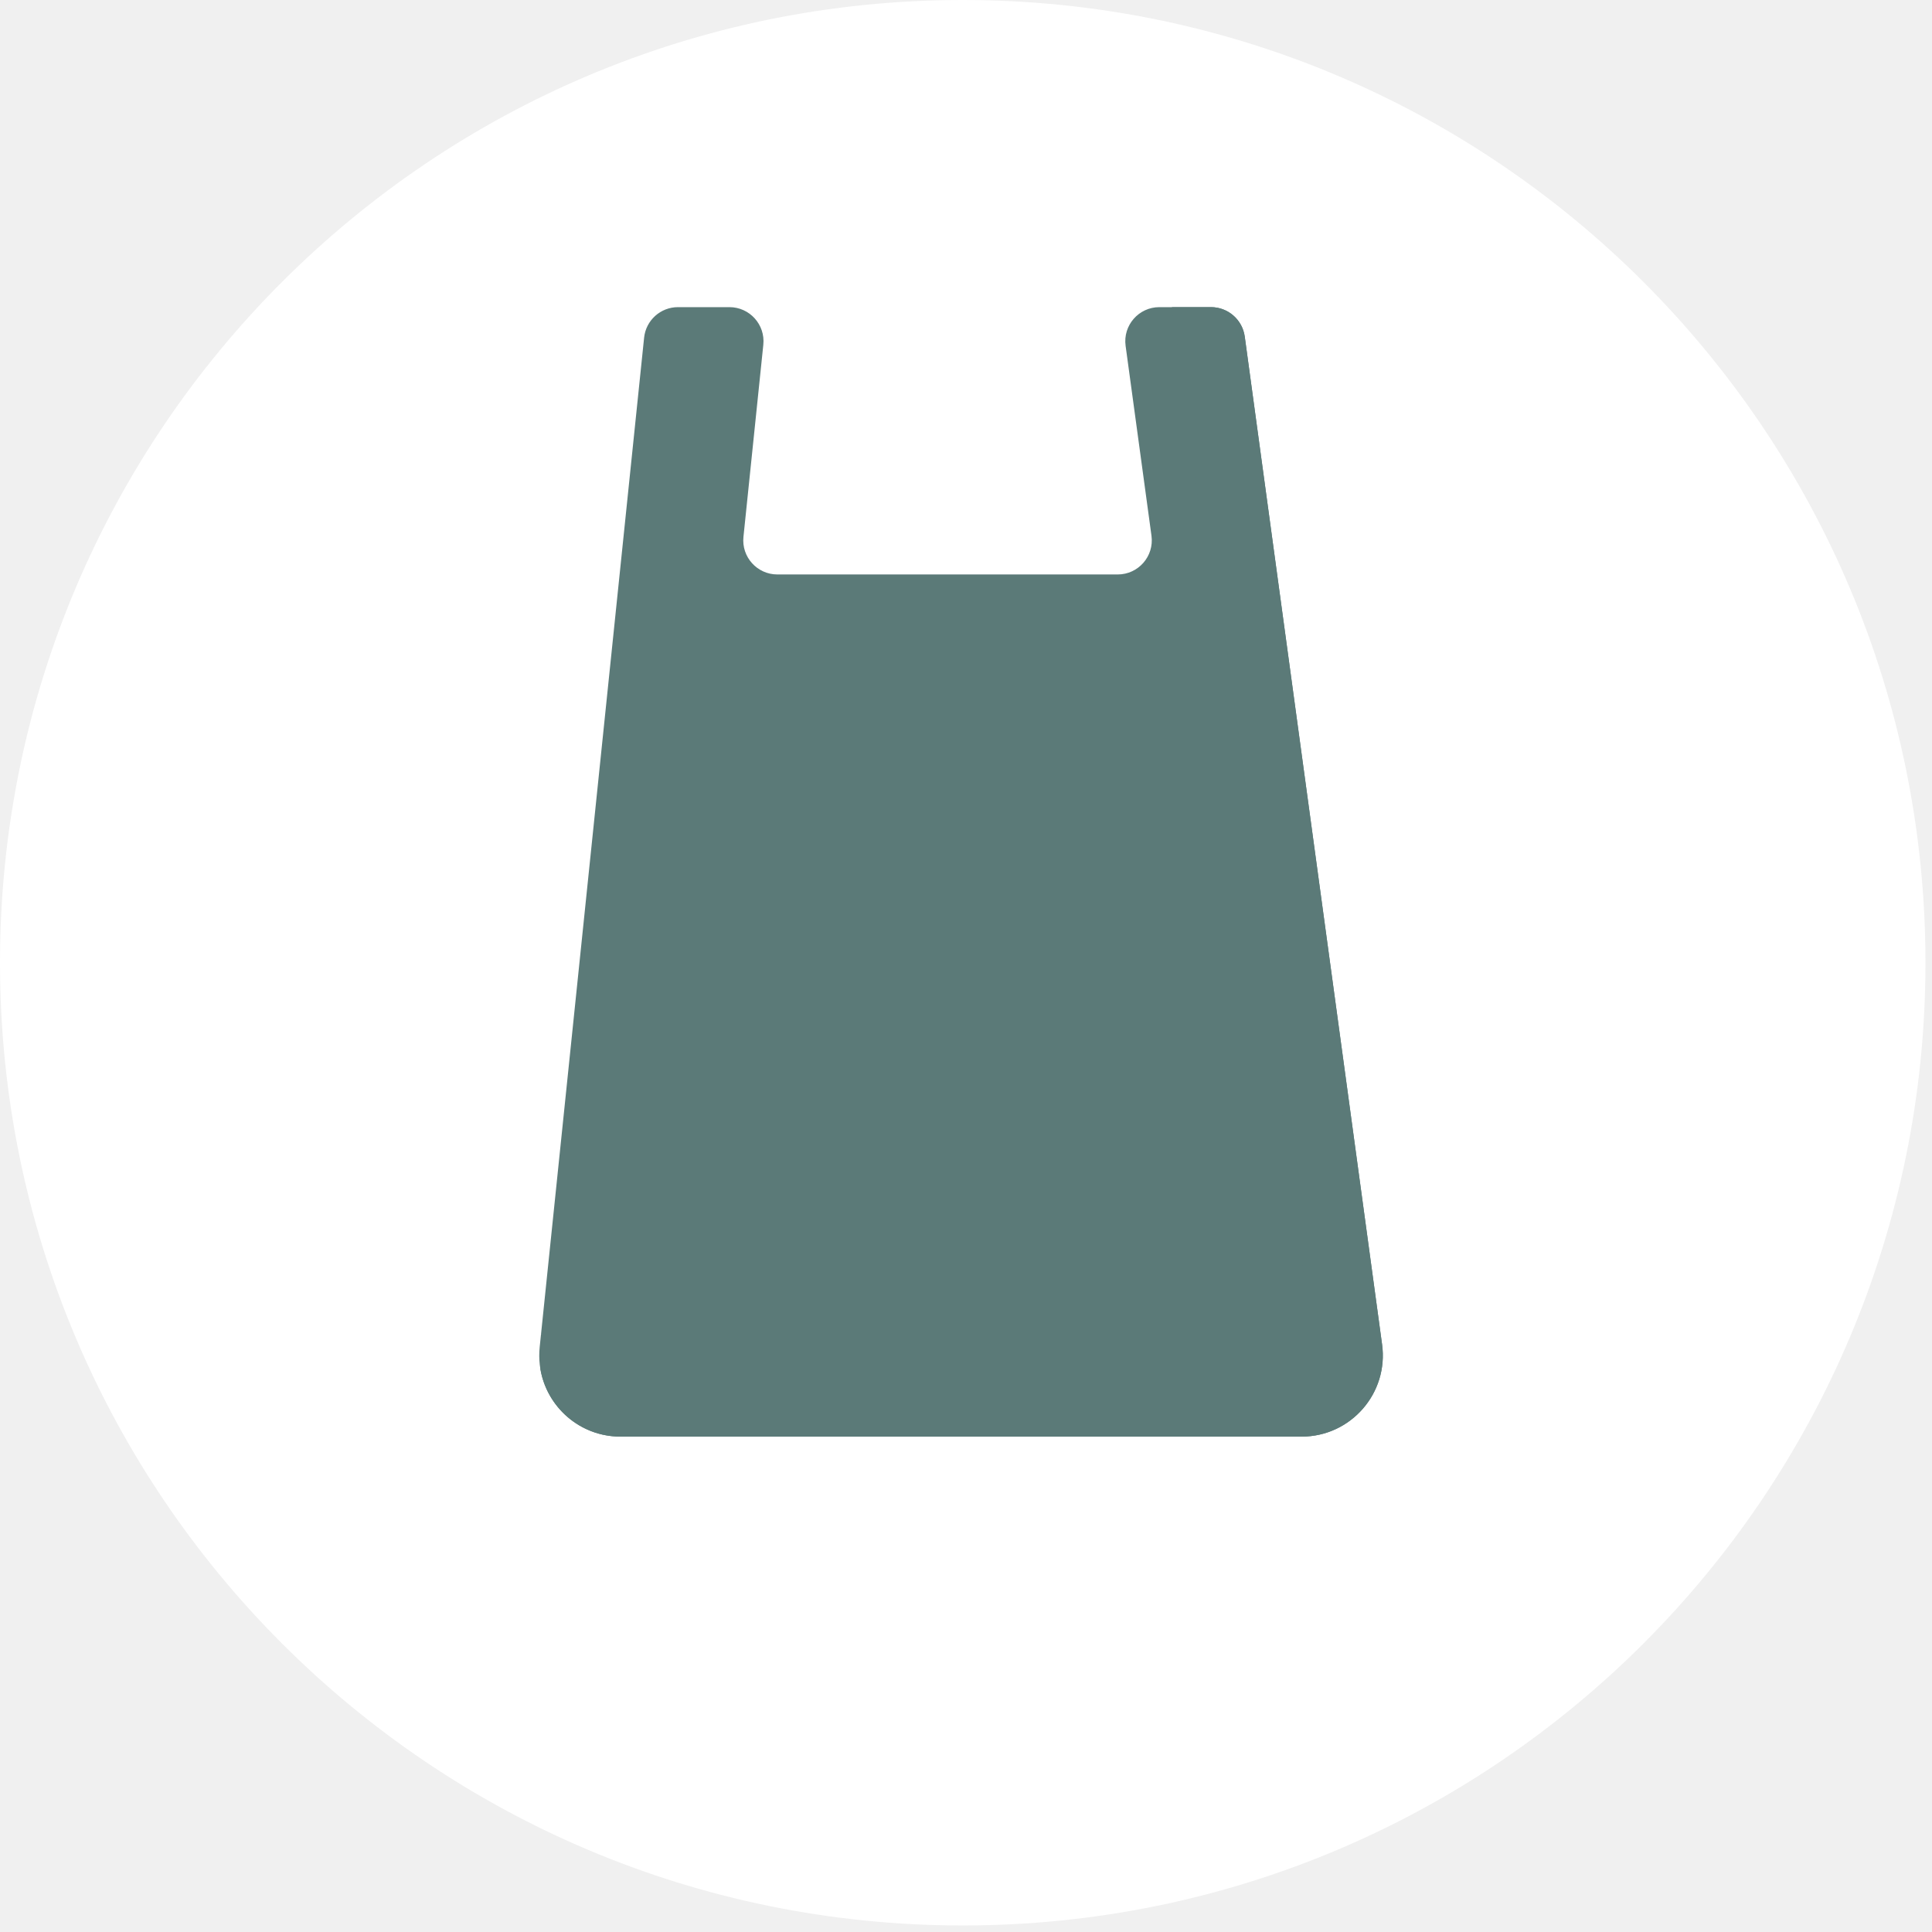
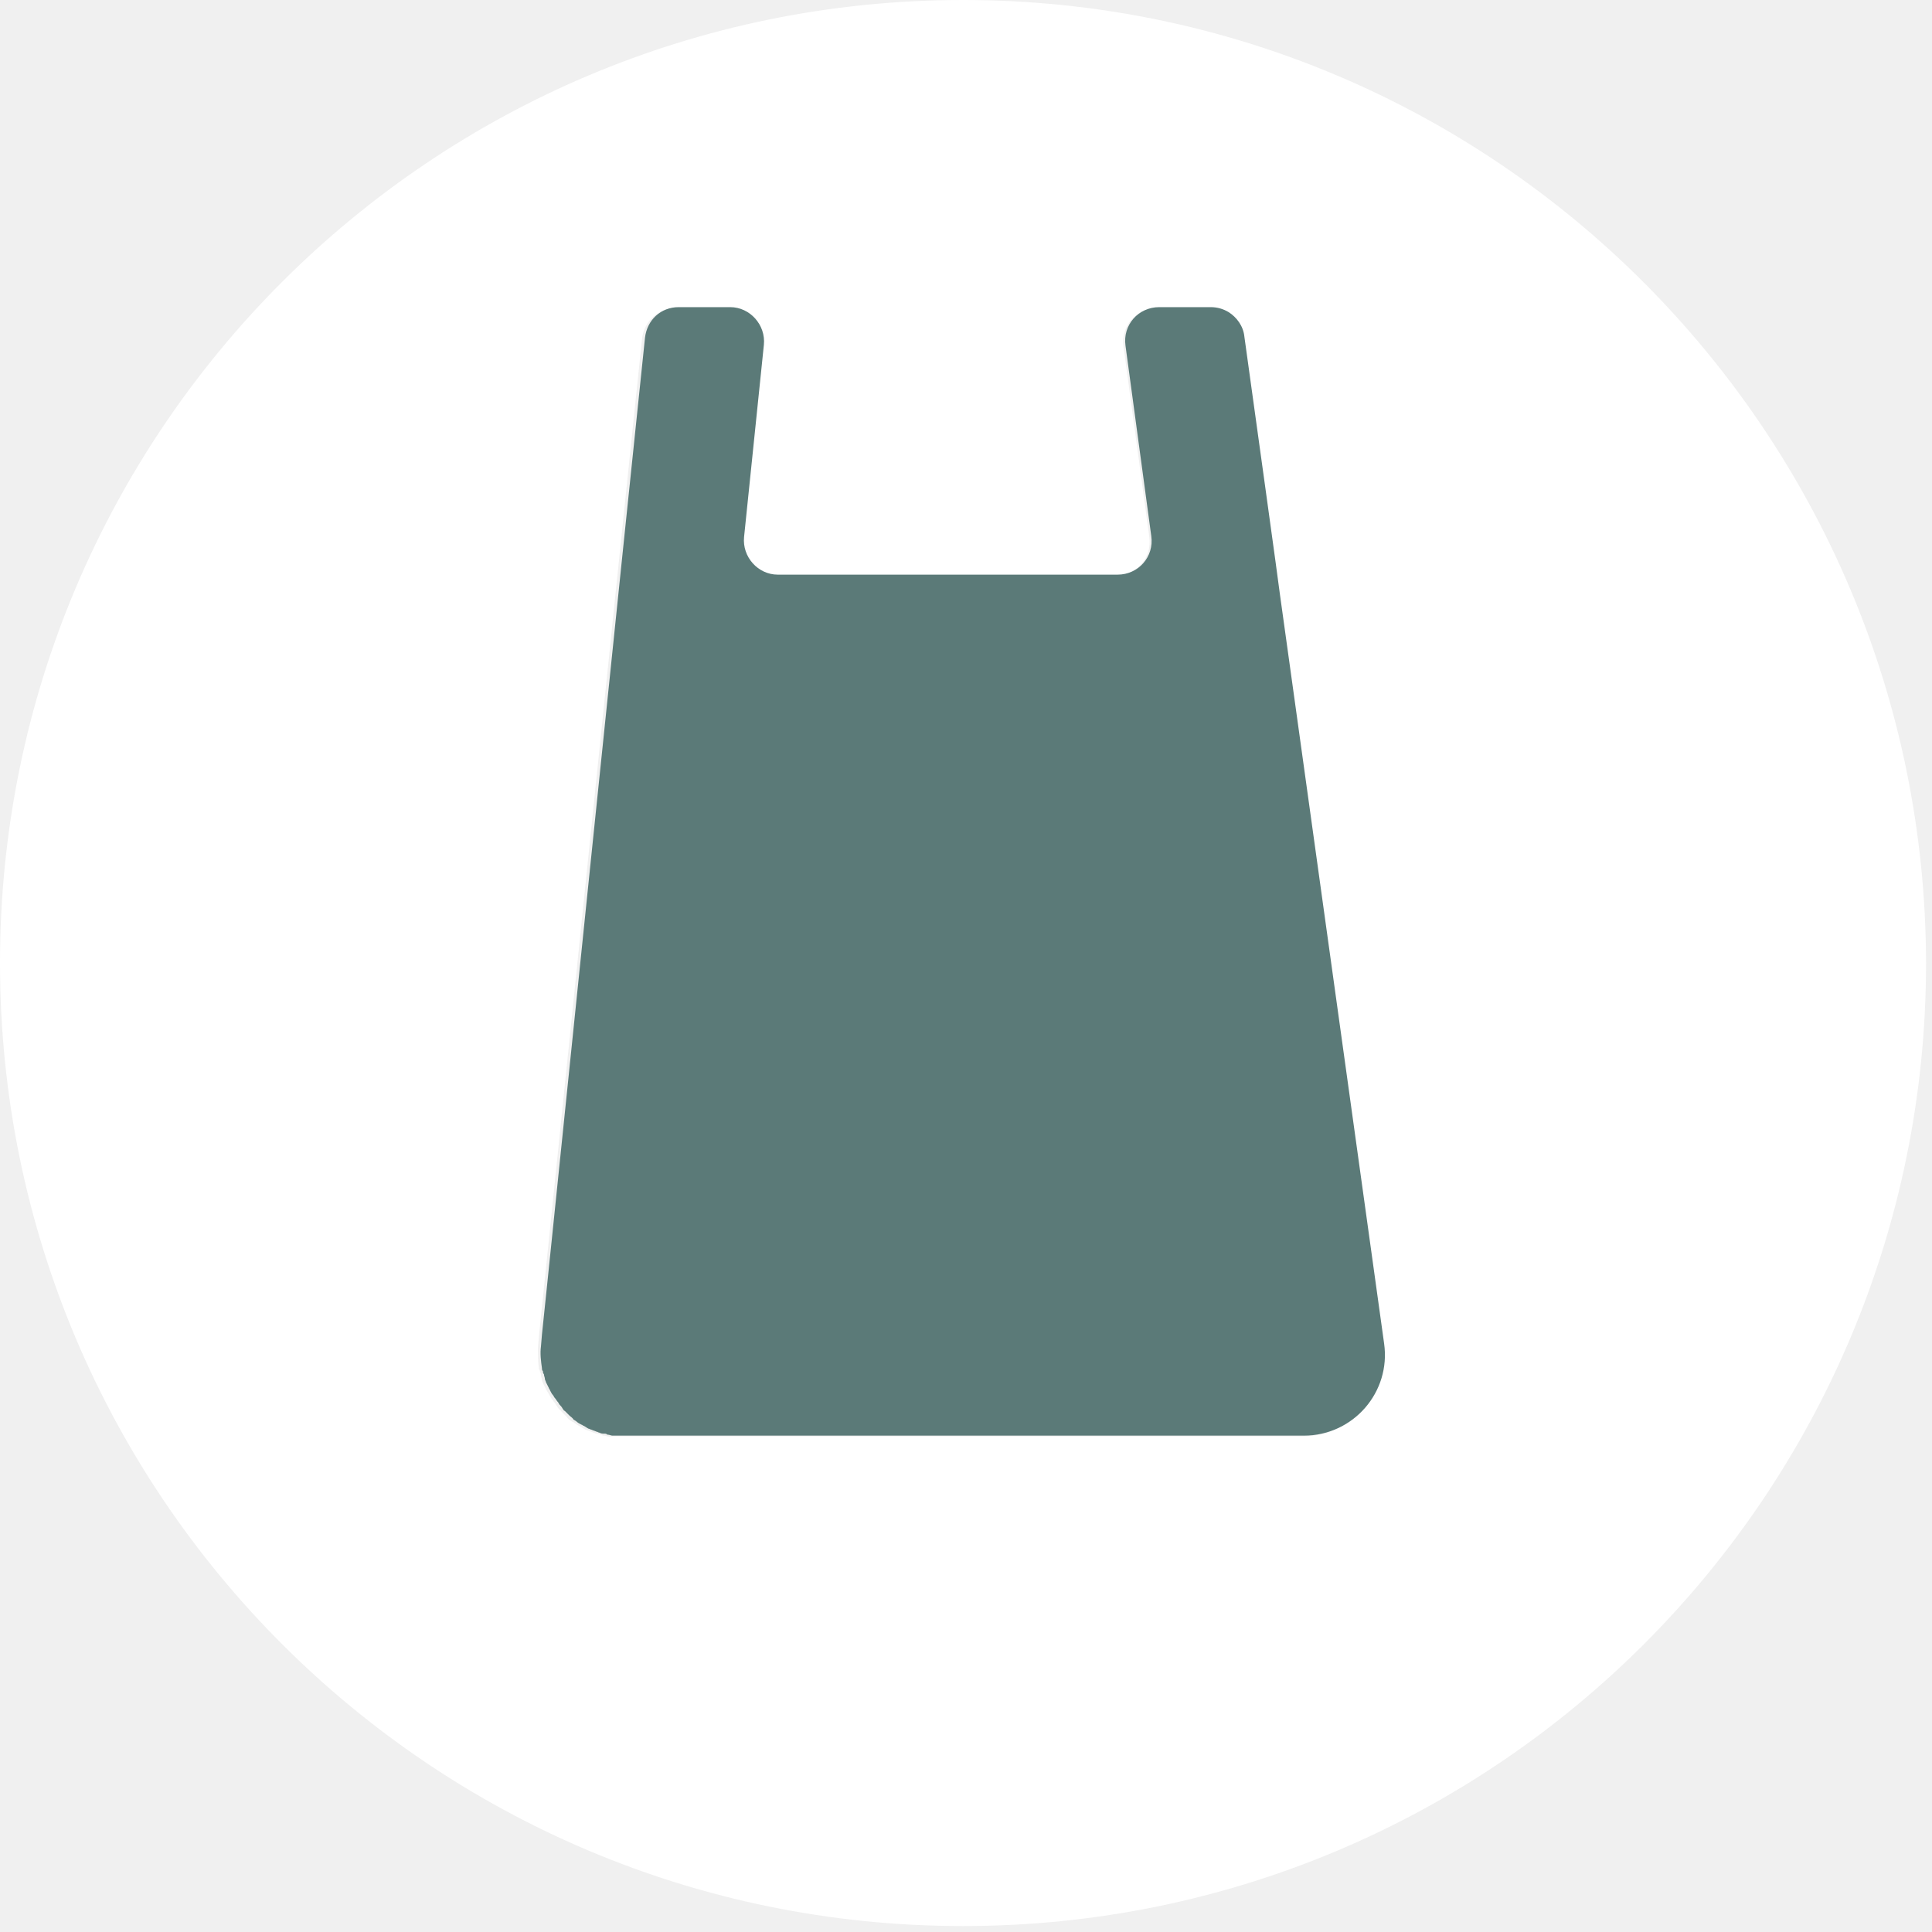
- <svg xmlns="http://www.w3.org/2000/svg" width="195" height="195" viewBox="0 0 195 195" fill="none">
-   <path d="M97.17 194.34C150.836 194.34 194.34 150.836 194.34 97.17C194.34 43.505 150.836 0 97.17 0C43.505 0 0 43.505 0 97.17C0 150.836 43.505 194.34 97.17 194.34Z" fill="white" />
-   <path d="M122.226 31H117.018C114.933 31 113.327 32.84 113.609 34.905L116.221 54.076C116.502 56.142 114.896 57.981 112.811 57.981H78.46C76.419 57.981 74.827 56.216 75.038 54.186L77.043 34.795C77.253 32.765 75.661 31 73.621 31H68.432C66.669 31 65.192 32.332 65.011 34.085C63.334 50.289 55.812 123.001 55.096 129.925L54.601 134.715L104.842 107.412L129.198 60.118C129.076 59.226 126.626 41.243 125.635 33.976C125.403 32.271 123.947 31 122.226 31V31Z" fill="#5B7A78" />
-   <path d="M129.198 60.118L54.6 134.715L54.472 135.959C53.971 140.794 57.765 145 62.626 145H131.373C136.346 145 140.174 140.608 139.494 135.682L129.198 60.118Z" fill="#5B7A78" />
-   <path d="M125.635 33.976C125.403 32.271 123.947 31 122.226 31H118.285L121.45 54.229H121.45L123.706 70.782L129.197 60.118C129.076 59.226 126.625 41.243 125.635 33.976V33.976Z" fill="#5B7A78" />
-   <path d="M129.197 60.118L123.085 66.23L132.678 136.622C132.745 137.113 132.546 137.461 132.366 137.667C132.187 137.873 131.869 138.119 131.374 138.119H54.533C55.157 141.981 58.508 145 62.626 145H131.373C136.346 145 140.174 140.608 139.494 135.682L129.197 60.118Z" fill="#5B7A78" />
+ <svg xmlns="http://www.w3.org/2000/svg" version="1.1" id="Layer_1" x="0px" y="0px" viewBox="0 0 195 195" style="enable-background:new 0 0 195 195;" xml:space="preserve">
+   <style type="text/css">
+ 	.st0{fill:#FFFFFF;}
+ 	.st1{fill:#5B7A78;}
+ </style>
+   <g>
+     <path class="st0" d="M97.2,0C43.5,0,0,43.5,0,97.2c0,53.7,43.5,97.2,97.2,97.2c53.7,0,97.2-43.5,97.2-97.2   C194.3,43.5,150.8,0,97.2,0z M131.4,145H62.6h0c-0.3,0-0.6,0-0.8,0c-0.1,0-0.2,0-0.3,0c-0.2,0-0.4-0.1-0.5-0.1   c-0.1,0-0.2,0-0.3-0.1c-0.2,0-0.3-0.1-0.5-0.1c-0.1,0-0.2-0.1-0.3-0.1c-0.2-0.1-0.3-0.1-0.5-0.2c-0.1,0-0.2-0.1-0.3-0.1   c-0.2-0.1-0.3-0.2-0.5-0.3c-0.1,0-0.1-0.1-0.2-0.1c-0.2-0.1-0.4-0.3-0.6-0.4c-0.1,0-0.1-0.1-0.2-0.1c-0.1-0.1-0.3-0.2-0.4-0.4   c-0.1-0.1-0.1-0.1-0.2-0.2c-0.1-0.1-0.2-0.2-0.3-0.3c-0.1-0.1-0.1-0.2-0.2-0.2c-0.1-0.1-0.2-0.2-0.3-0.4c-0.1-0.1-0.1-0.2-0.2-0.3   c-0.1-0.1-0.2-0.3-0.3-0.4c-0.1-0.1-0.1-0.2-0.2-0.3c-0.1-0.2-0.2-0.4-0.3-0.5c0-0.1-0.1-0.1-0.1-0.2c-0.1-0.2-0.2-0.4-0.3-0.6   c0-0.1-0.1-0.2-0.1-0.3c0-0.2-0.1-0.3-0.1-0.5c0-0.1,0-0.2-0.1-0.3c0-0.1,0-0.2-0.1-0.3h0c-0.1-0.7-0.1-1.4-0.1-2.2l0.1-1.2l0,0   l0.5-4.8c0.7-6.9,8.2-79.6,9.9-95.8c0.2-1.8,1.7-3.1,3.4-3.1h5.2c2,0,3.6,1.8,3.4,3.8l-2,19.4c-0.2,2,1.4,3.8,3.4,3.8h34.4   c2.1,0,3.7-1.8,3.4-3.9l-2.6-19.2c-0.3-2.1,1.3-3.9,3.4-3.9h1.3h3.9c0.6,0,1.3,0.2,1.8,0.5c0.9,0.5,1.5,1.4,1.6,2.5   c1,7.3,3.4,25.2,3.6,26.1l0,0l10.3,75.6C140.2,140.6,136.3,145,131.4,145z" />
+     <path class="st1" d="M129.2,60.1L129.2,60.1c-0.1-0.9-2.6-18.9-3.6-26.1c-0.1-1.1-0.8-2-1.6-2.5c-0.5-0.3-1.1-0.5-1.8-0.5h-3.9H117   c-2.1,0-3.7,1.8-3.4,3.9l2.6,19.2c0.3,2.1-1.3,3.9-3.4,3.9H78.5c-2,0-3.6-1.8-3.4-3.8l2-19.4c0.2-2-1.4-3.8-3.4-3.8h-5.2   c-1.8,0-3.2,1.3-3.4,3.1c-1.7,16.2-9.2,88.9-9.9,95.8l-0.5,4.8l0,0l-0.1,1.2c-0.1,0.7,0,1.5,0.1,2.2h0c0,0.1,0,0.2,0.1,0.3   c0,0.1,0,0.2,0.1,0.3c0,0.2,0.1,0.3,0.1,0.5c0,0.1,0.1,0.2,0.1,0.3c0.1,0.2,0.2,0.4,0.3,0.6c0,0.1,0.1,0.1,0.1,0.2   c0.1,0.2,0.2,0.4,0.3,0.5c0.1,0.1,0.1,0.2,0.2,0.3c0.1,0.1,0.2,0.3,0.3,0.4c0.1,0.1,0.1,0.2,0.2,0.3c0.1,0.1,0.2,0.2,0.3,0.4   c0.1,0.1,0.1,0.2,0.2,0.2c0.1,0.1,0.2,0.2,0.3,0.3c0.1,0.1,0.1,0.1,0.2,0.2c0.1,0.1,0.3,0.2,0.4,0.4c0.1,0,0.1,0.1,0.2,0.1   c0.2,0.2,0.4,0.3,0.6,0.4c0.1,0,0.1,0.1,0.2,0.1c0.2,0.1,0.3,0.2,0.5,0.3c0.1,0,0.2,0.1,0.3,0.1c0.2,0.1,0.3,0.1,0.5,0.2   c0.1,0,0.2,0.1,0.3,0.1c0.2,0.1,0.3,0.1,0.5,0.1c0.1,0,0.2,0,0.3,0.1c0.2,0,0.4,0.1,0.5,0.1c0.1,0,0.2,0,0.3,0c0.3,0,0.6,0,0.8,0h0   h68.7c5,0,8.8-4.4,8.1-9.3L129.2,60.1z" />
+   </g>
</svg>
